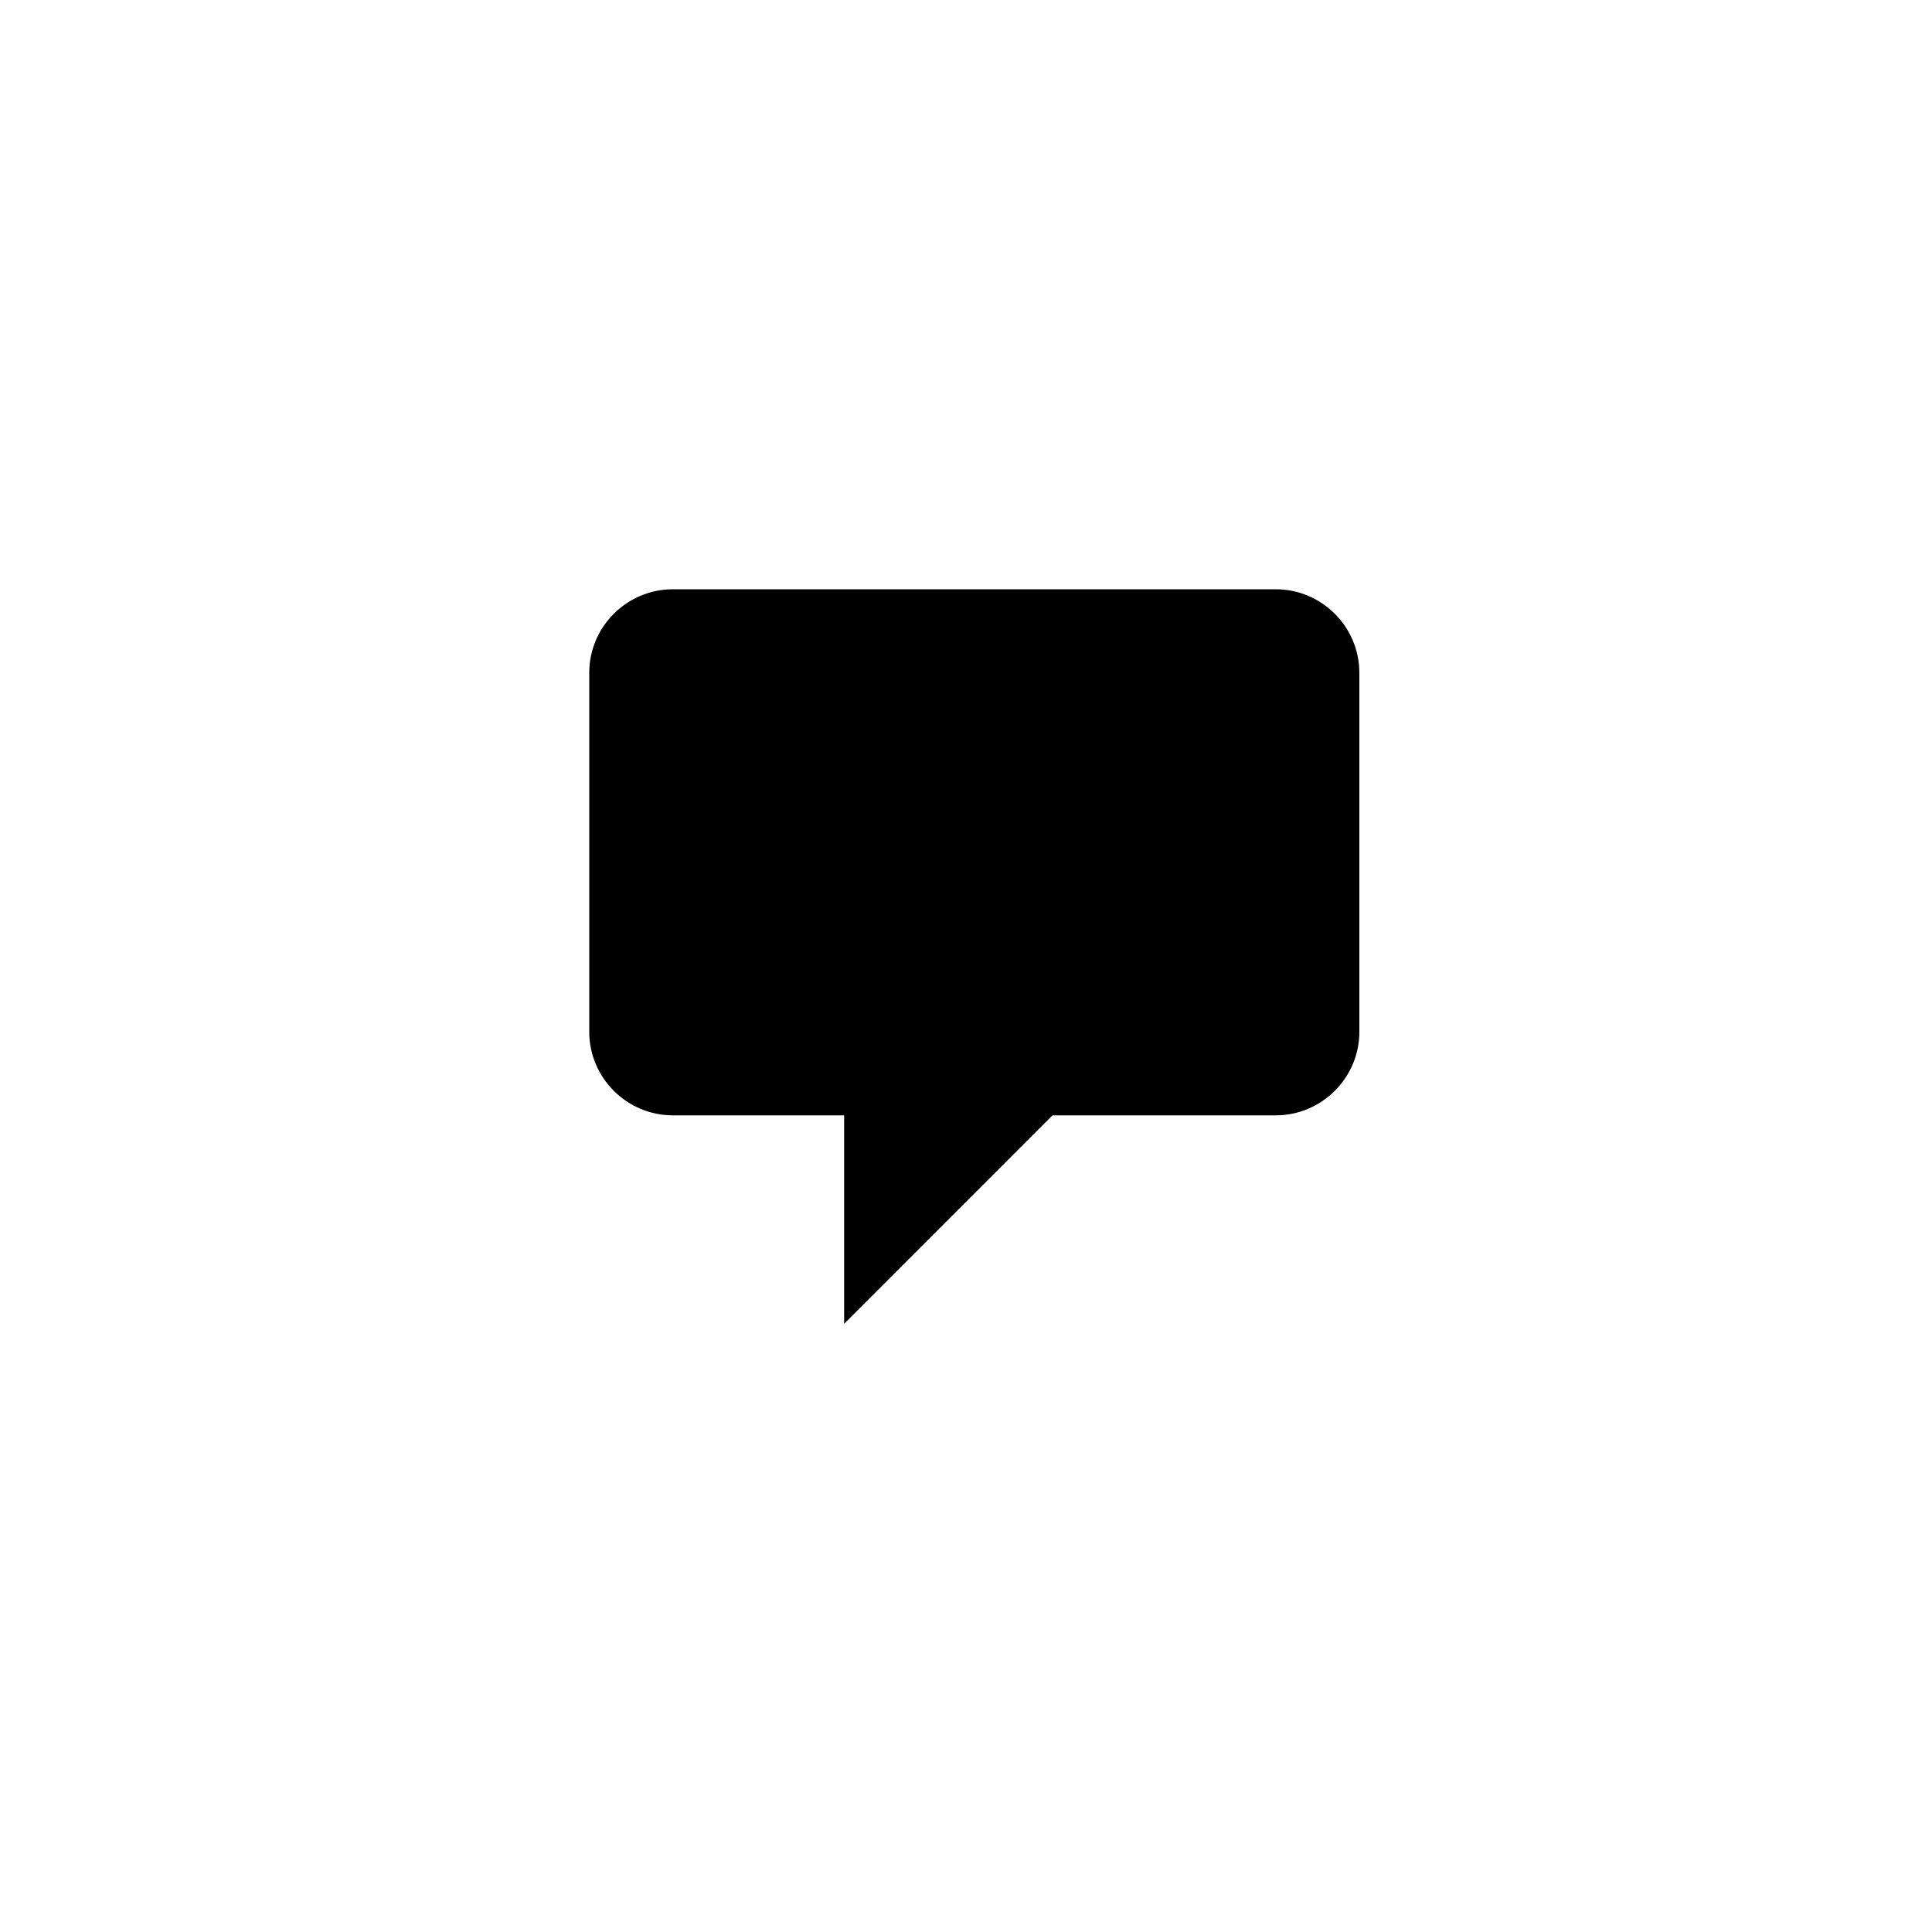
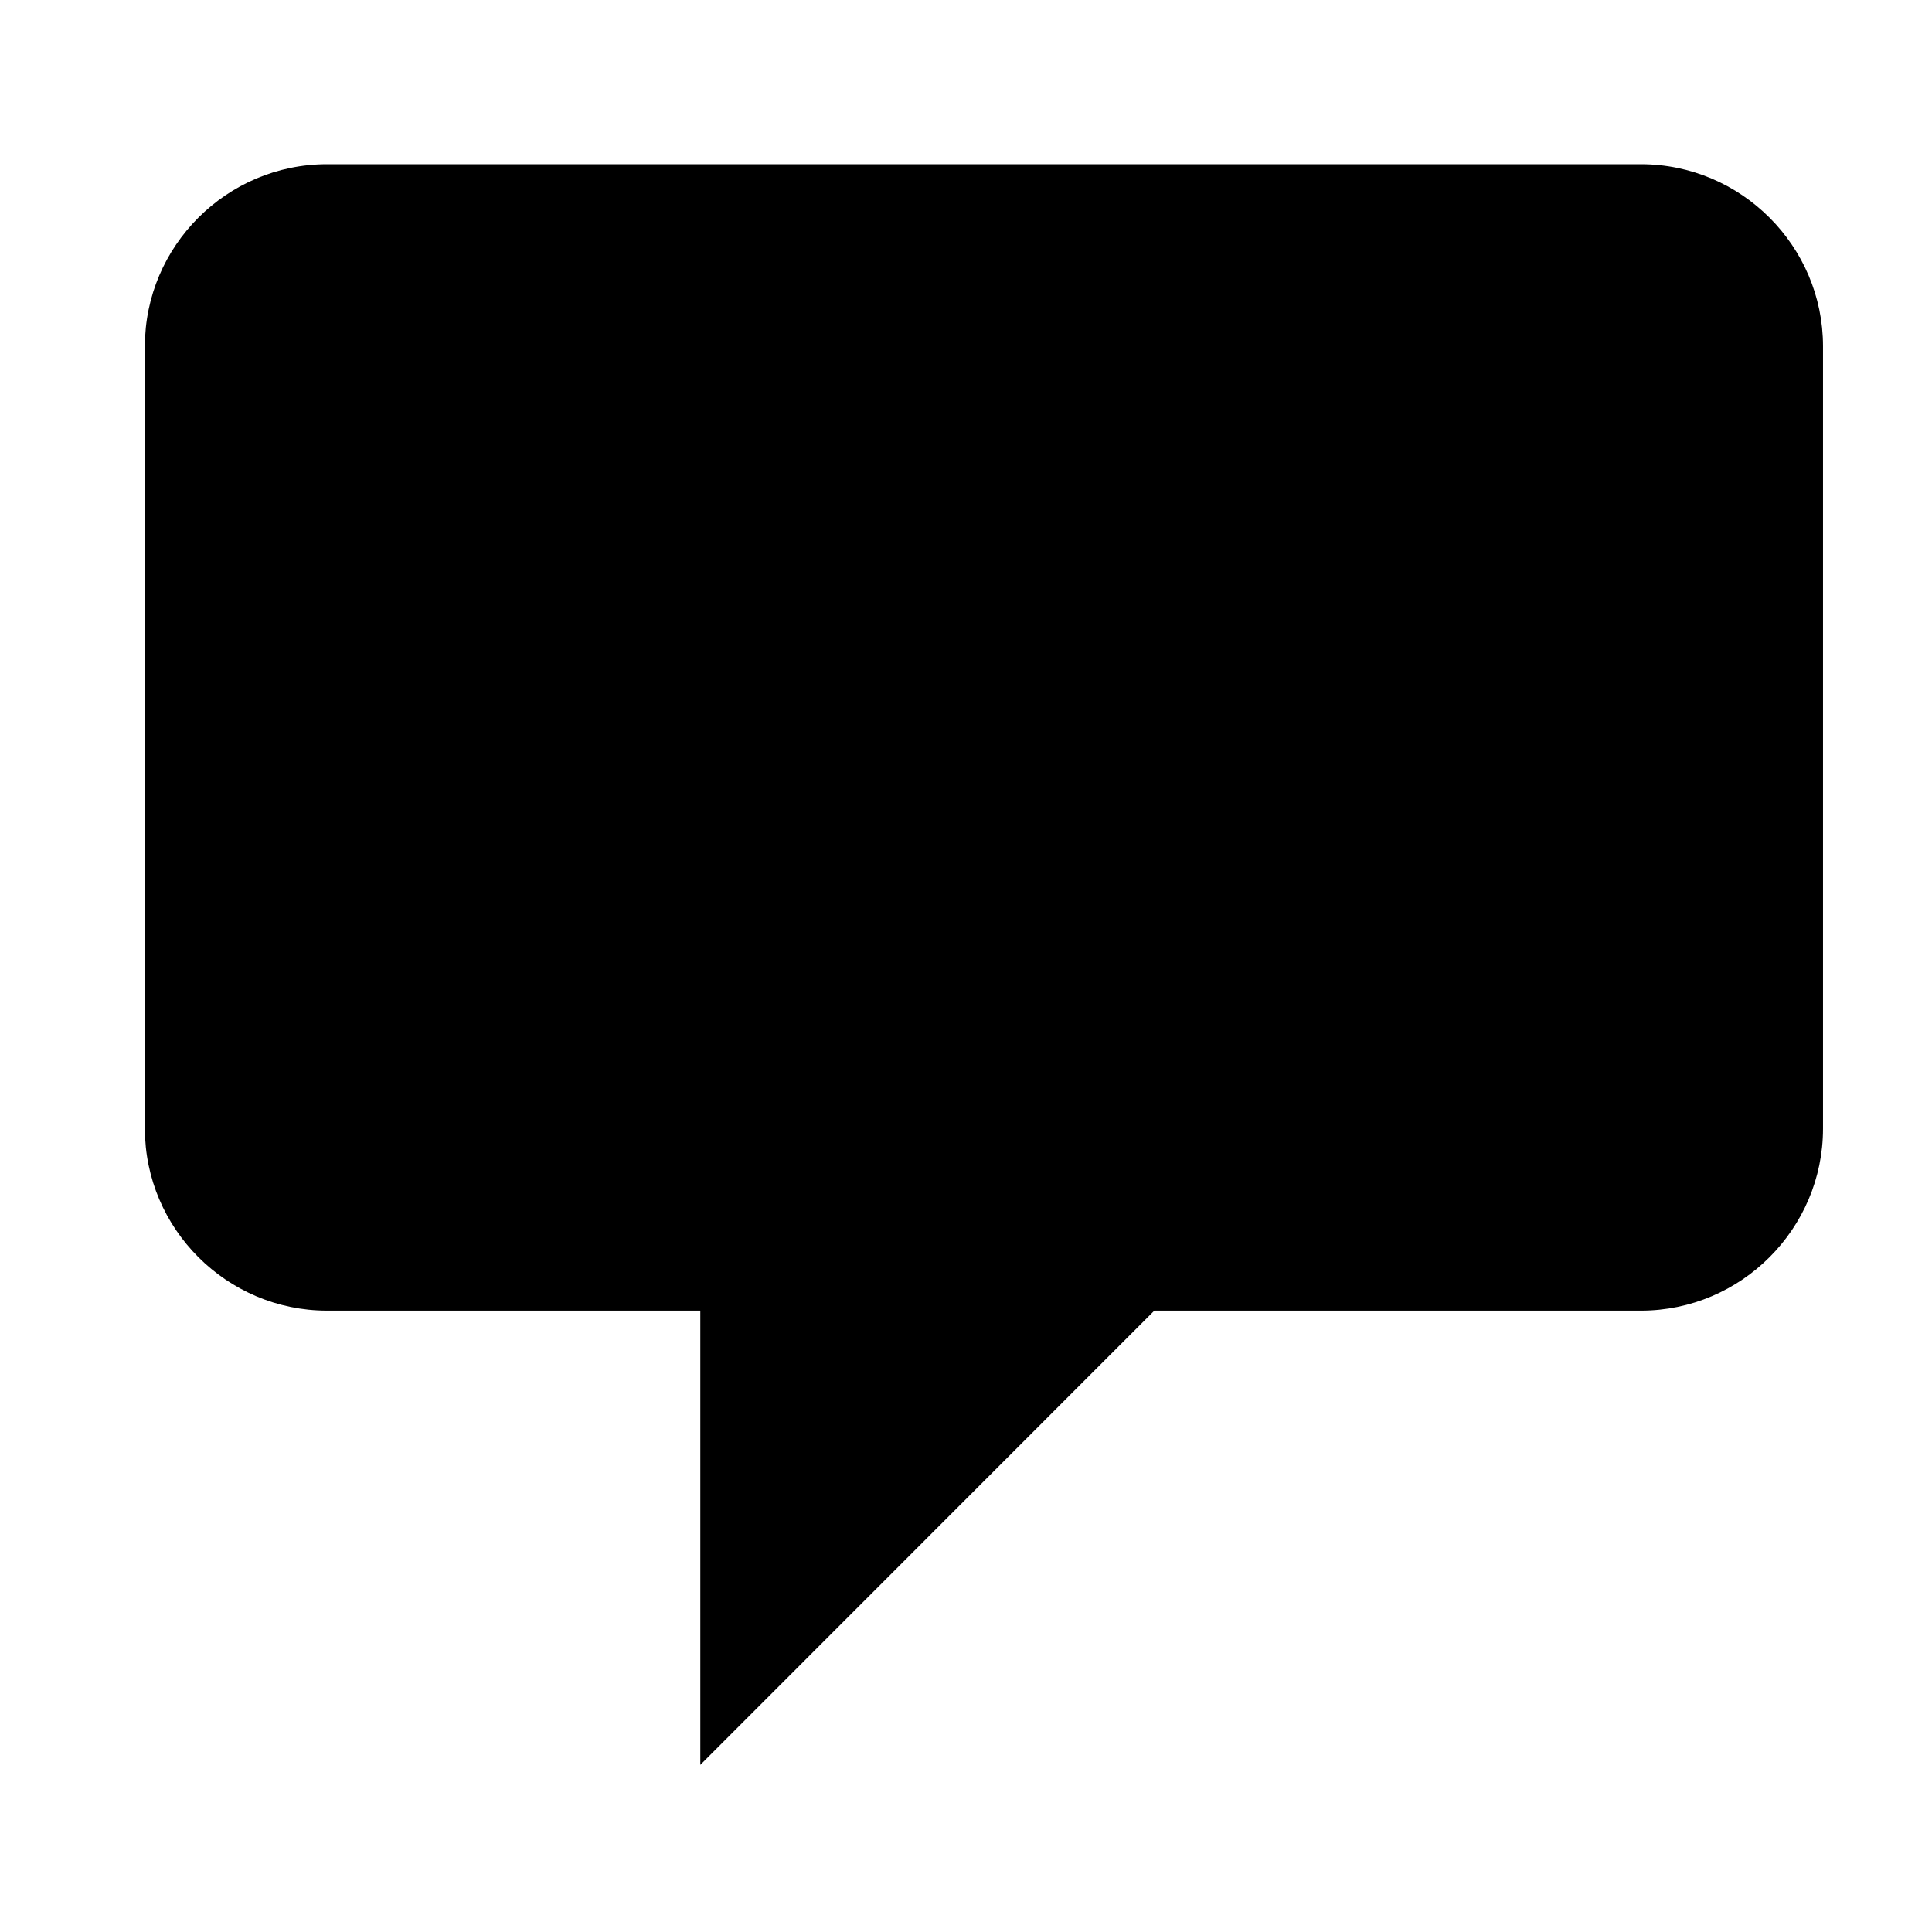
<svg xmlns="http://www.w3.org/2000/svg" version="1.1" id="Layer_1" x="0px" y="0px" width="100px" height="100px" viewBox="0 0 100 100" enable-background="new 0 0 100 100" xml:space="preserve">
-   <path d="M66.034,30.5H34.825c-2.38,0-4.326,1.944-4.326,4.324v18.582c0,2.378,1.946,4.324,4.326,4.324h8.867V68.52L54.477,57.73  h11.559c2.379,0,4.324-1.946,4.324-4.324V34.824C70.359,32.444,68.413,30.5,66.034,30.5z" />
+   <path d="M84.934,8.5H16.926c-5.187,0-9.427,4.234-9.427,9.423v40.492c0,5.183,4.24,9.423,9.427,9.423h19.322v23.511l23.501-23.511  h25.189c5.185,0,9.421-4.24,9.421-9.423V17.923C94.359,12.734,90.118,8.5,84.934,8.5z" />
</svg>
